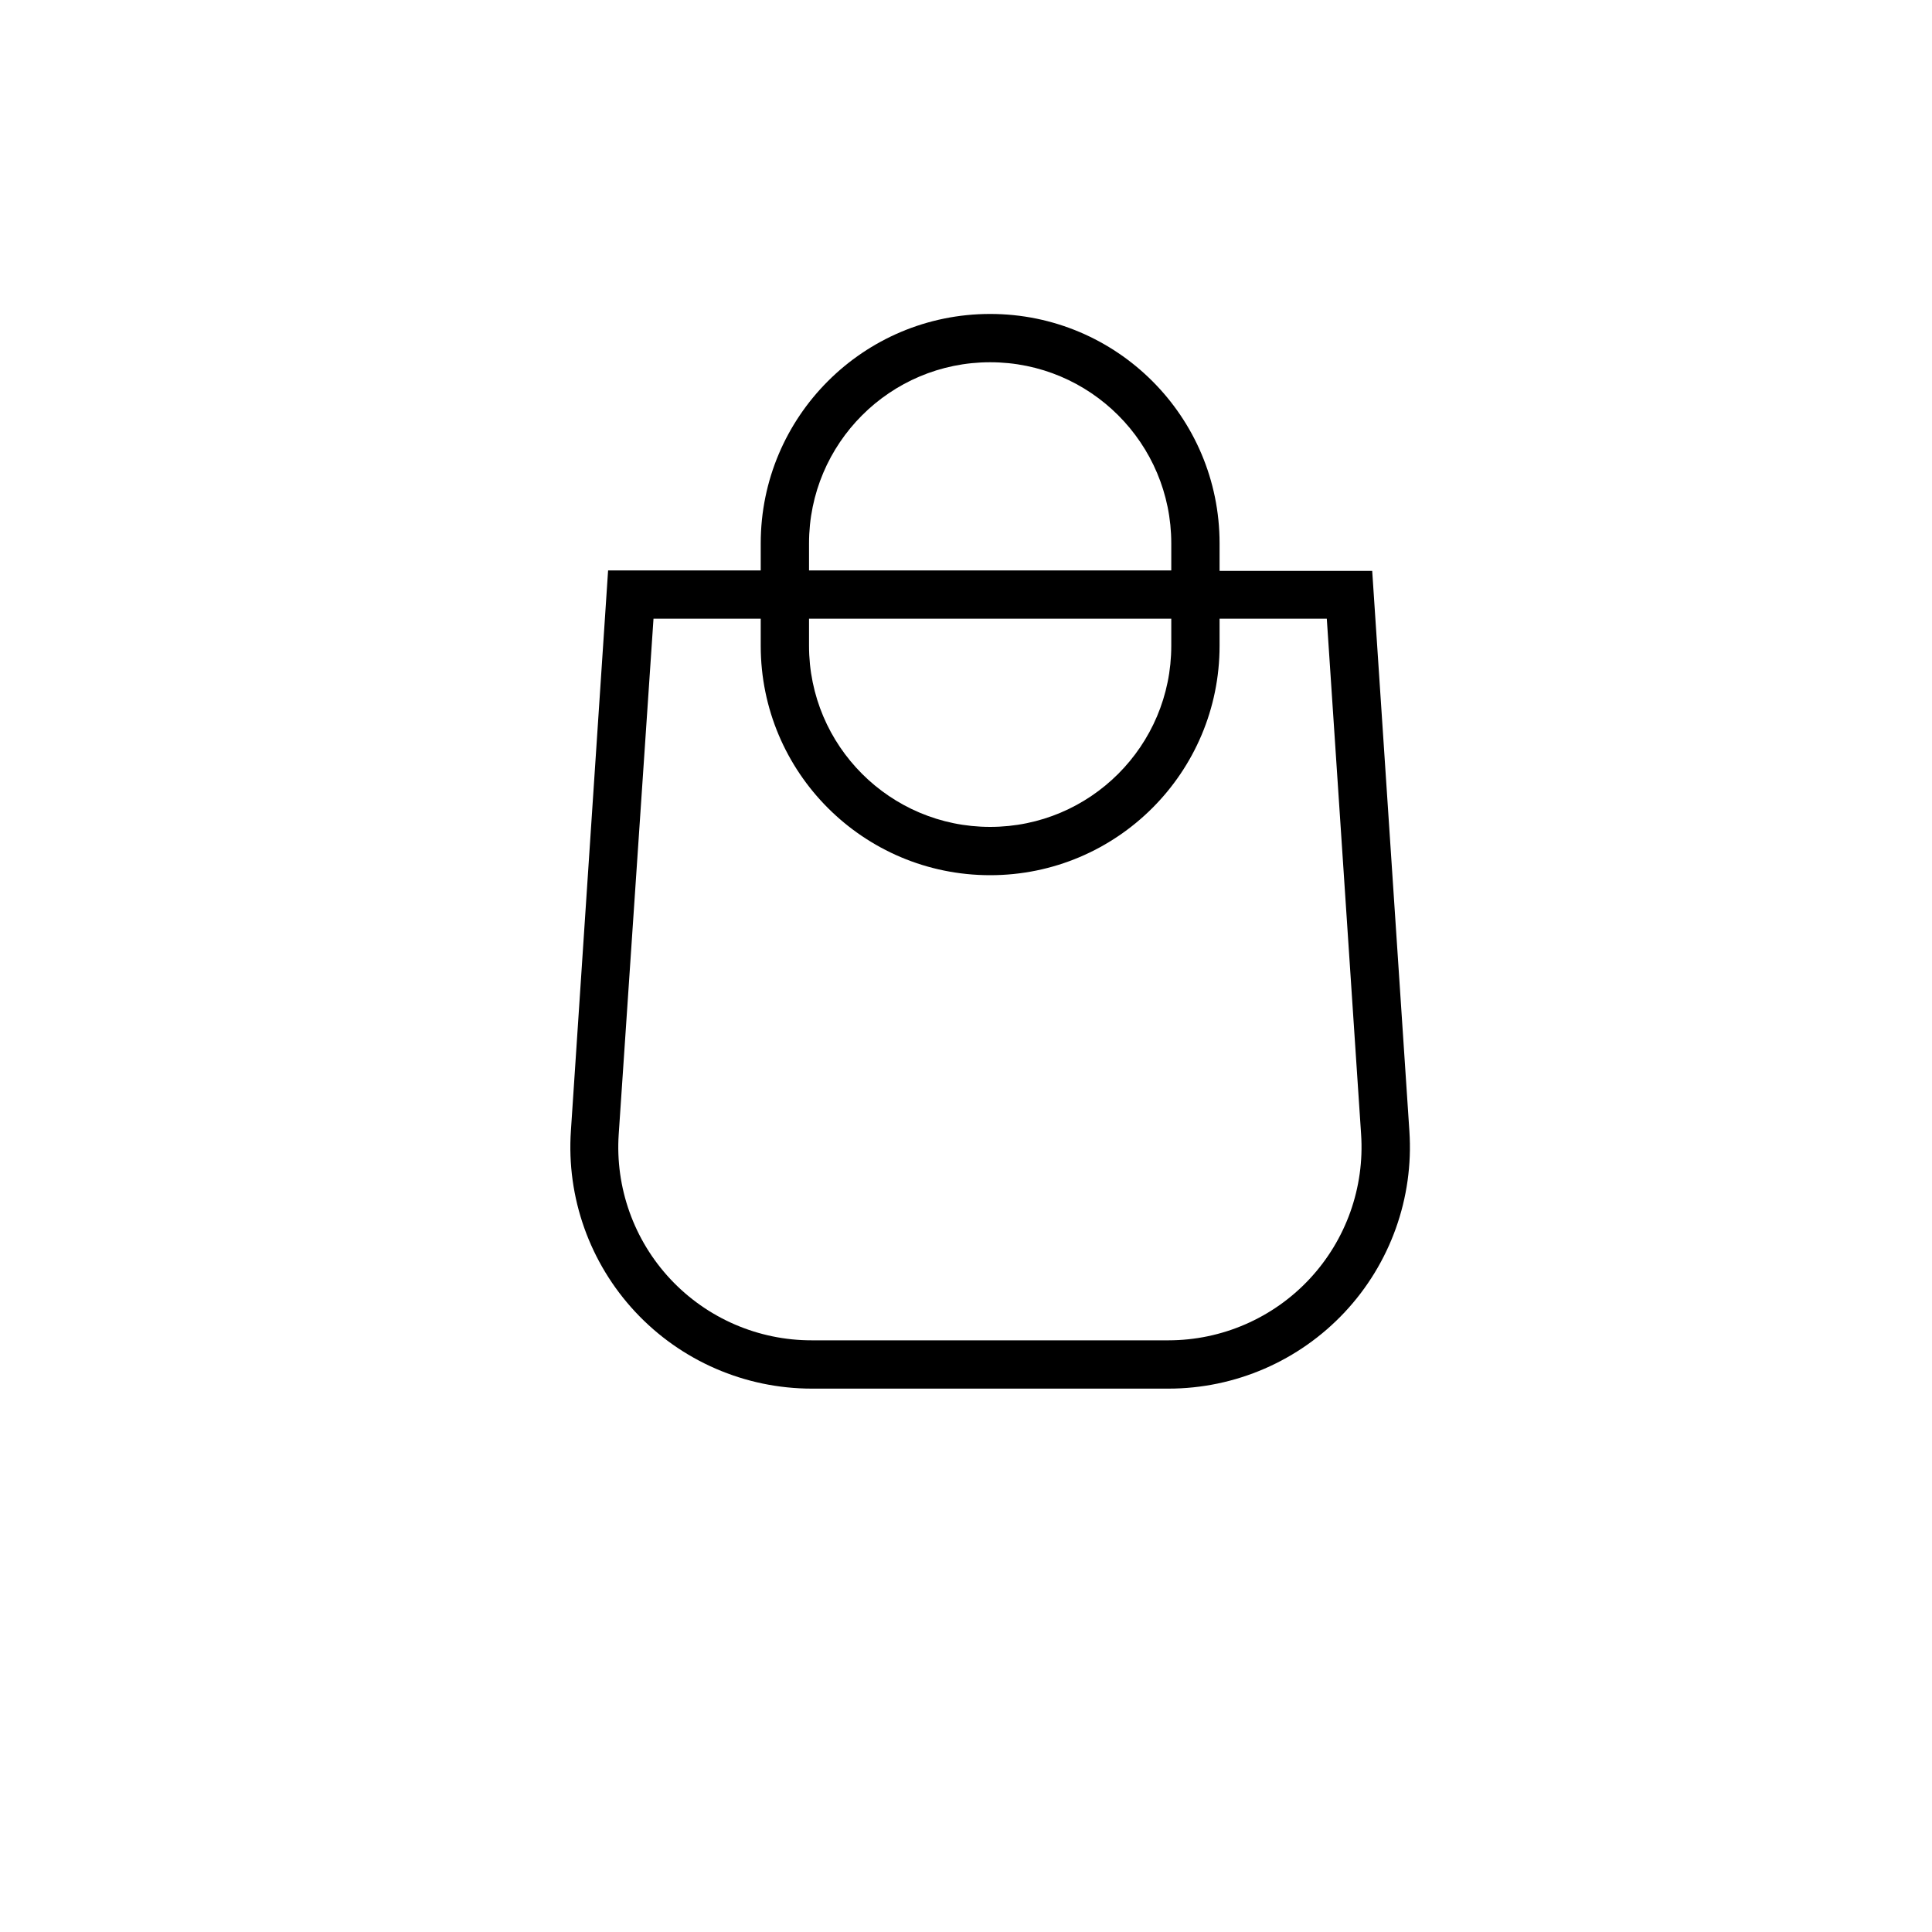
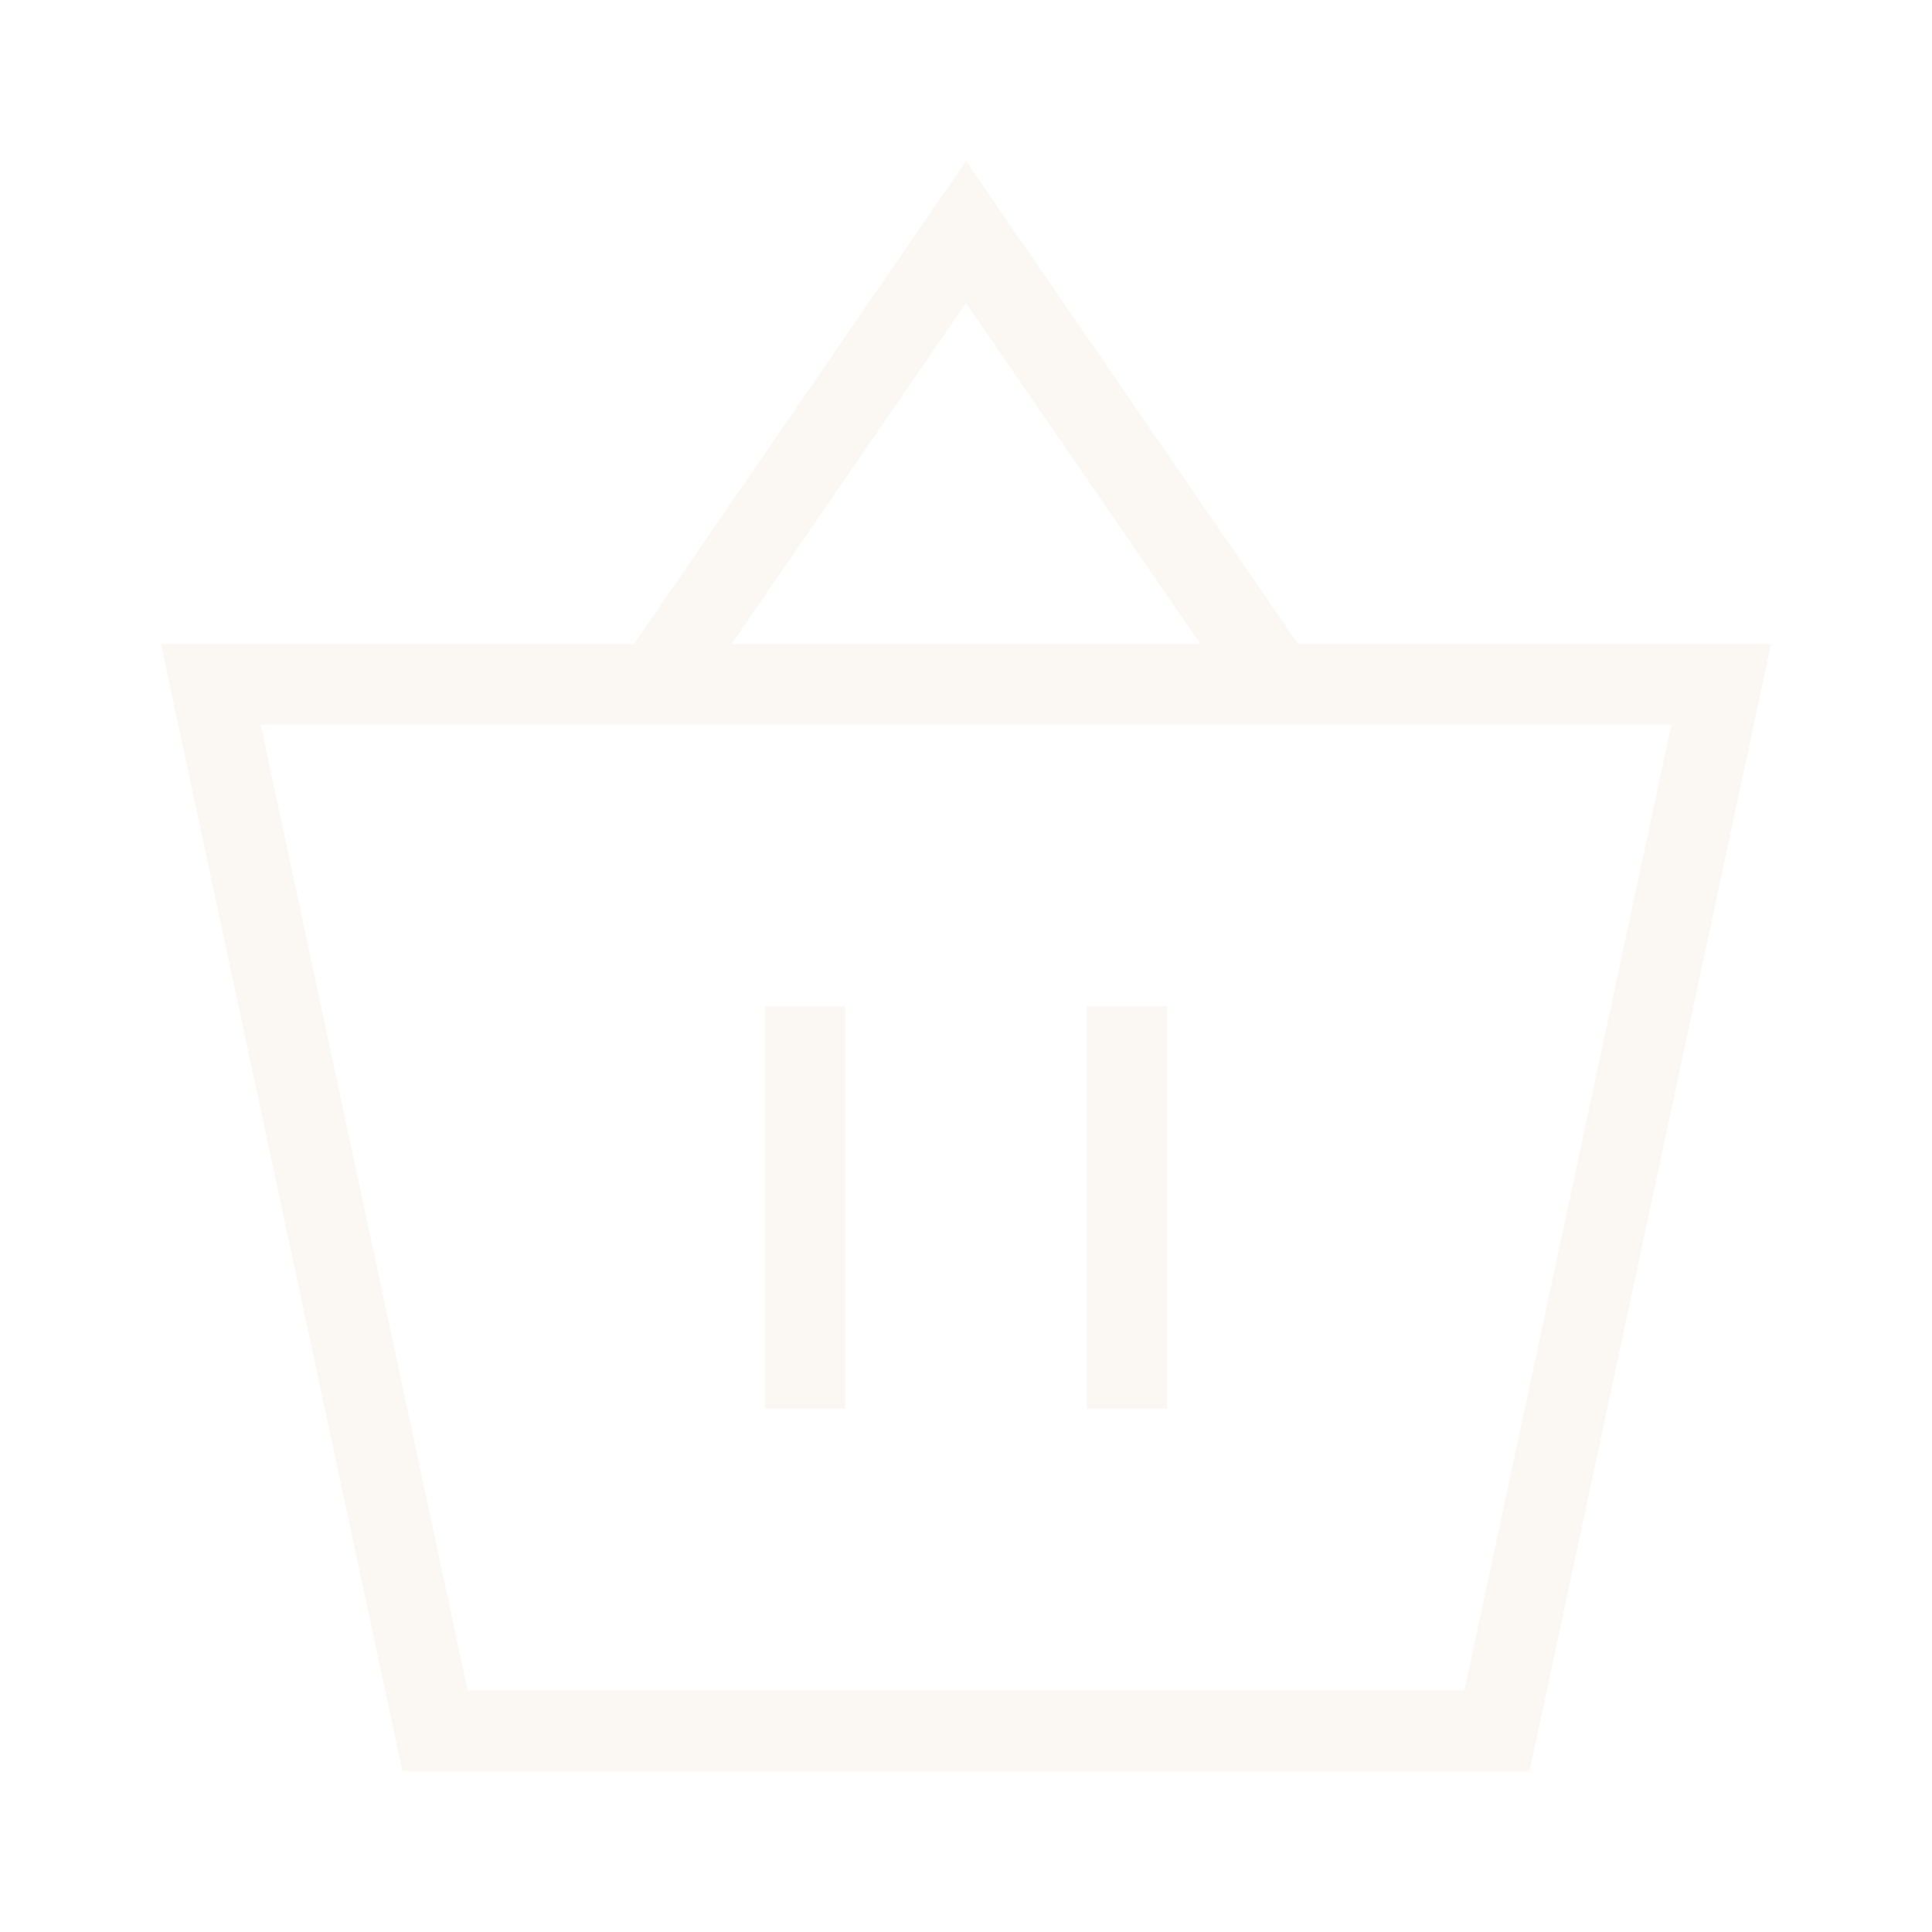
- <svg xmlns="http://www.w3.org/2000/svg" fill="none" class="icon icon-cart" viewBox="0 0 40 40">
-   <path fill="currentColor" fill-rule="evenodd" d="M20.5 6.5a4.75 4.75 0 0 0-4.75 4.75v.56h-3.16l-.77 11.6a5 5 0 0 0 4.99 5.34h7.38a5 5 0 0 0 4.99-5.33l-.77-11.6h-3.16v-.57A4.75 4.75 0 0 0 20.5 6.5m3.75 5.31v-.56a3.75 3.75 0 1 0-7.5 0v.56zm-7.5 1h7.5v.56a3.75 3.75 0 1 1-7.5 0zm-1 0v.56a4.75 4.75 0 1 0 9.5 0v-.56h2.22l.71 10.67a4 4 0 0 1-3.99 4.27h-7.38a4 4 0 0 1-4-4.27l.72-10.67z" />
+ <svg xmlns="http://www.w3.org/2000/svg" width="28" height="28" viewBox="0 0 28 28" fill="none">
+   <path d="M22.167 25.667L25.667 9.333H18.813L14 2.333L9.188 9.333H2.333L5.833 25.667H22.167ZM18.199 10.5H24.224L21.224 24.5H6.777L3.777 10.5H9.801H18.199ZM14 4.392L17.397 9.333H10.603L14 4.392Z" fill="#FBF8F4" />
+   <path d="M12.25 14.583H11.084V20.417H12.25V14.583Z" fill="#FBF8F4" />
+   <path d="M16.917 14.583H15.75V20.417H16.917V14.583Z" fill="#FBF8F4" />
</svg>
